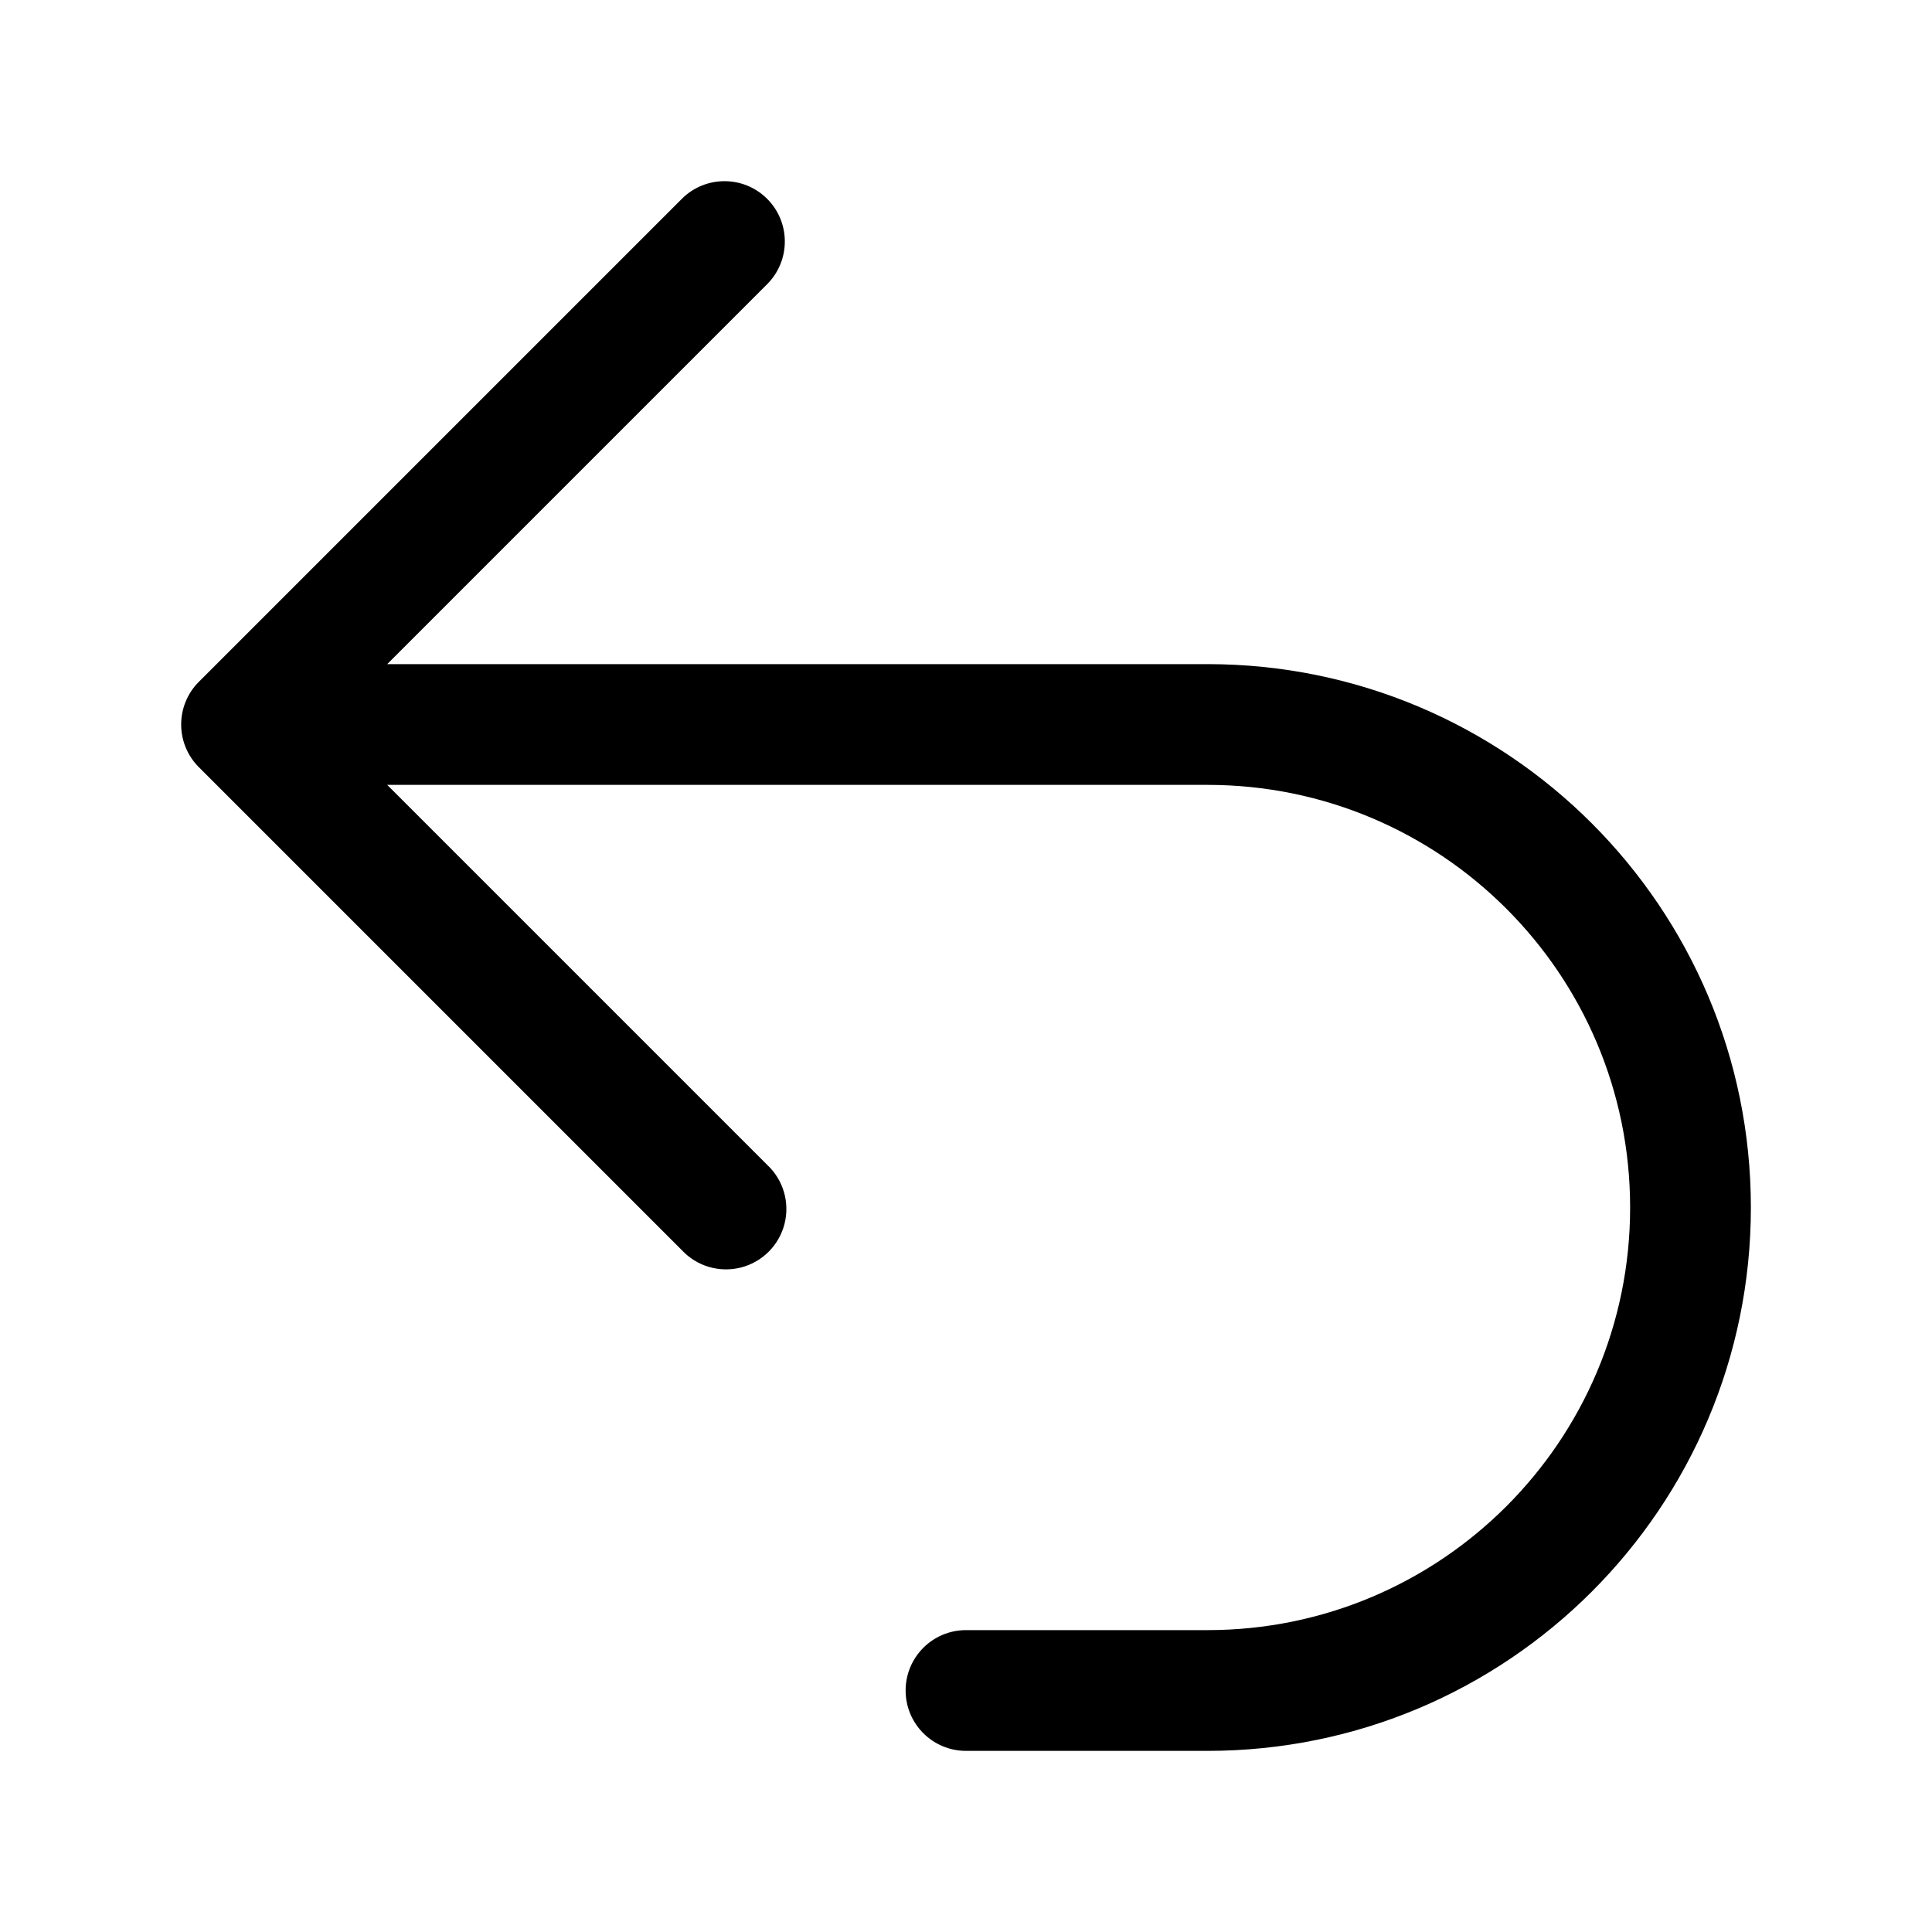
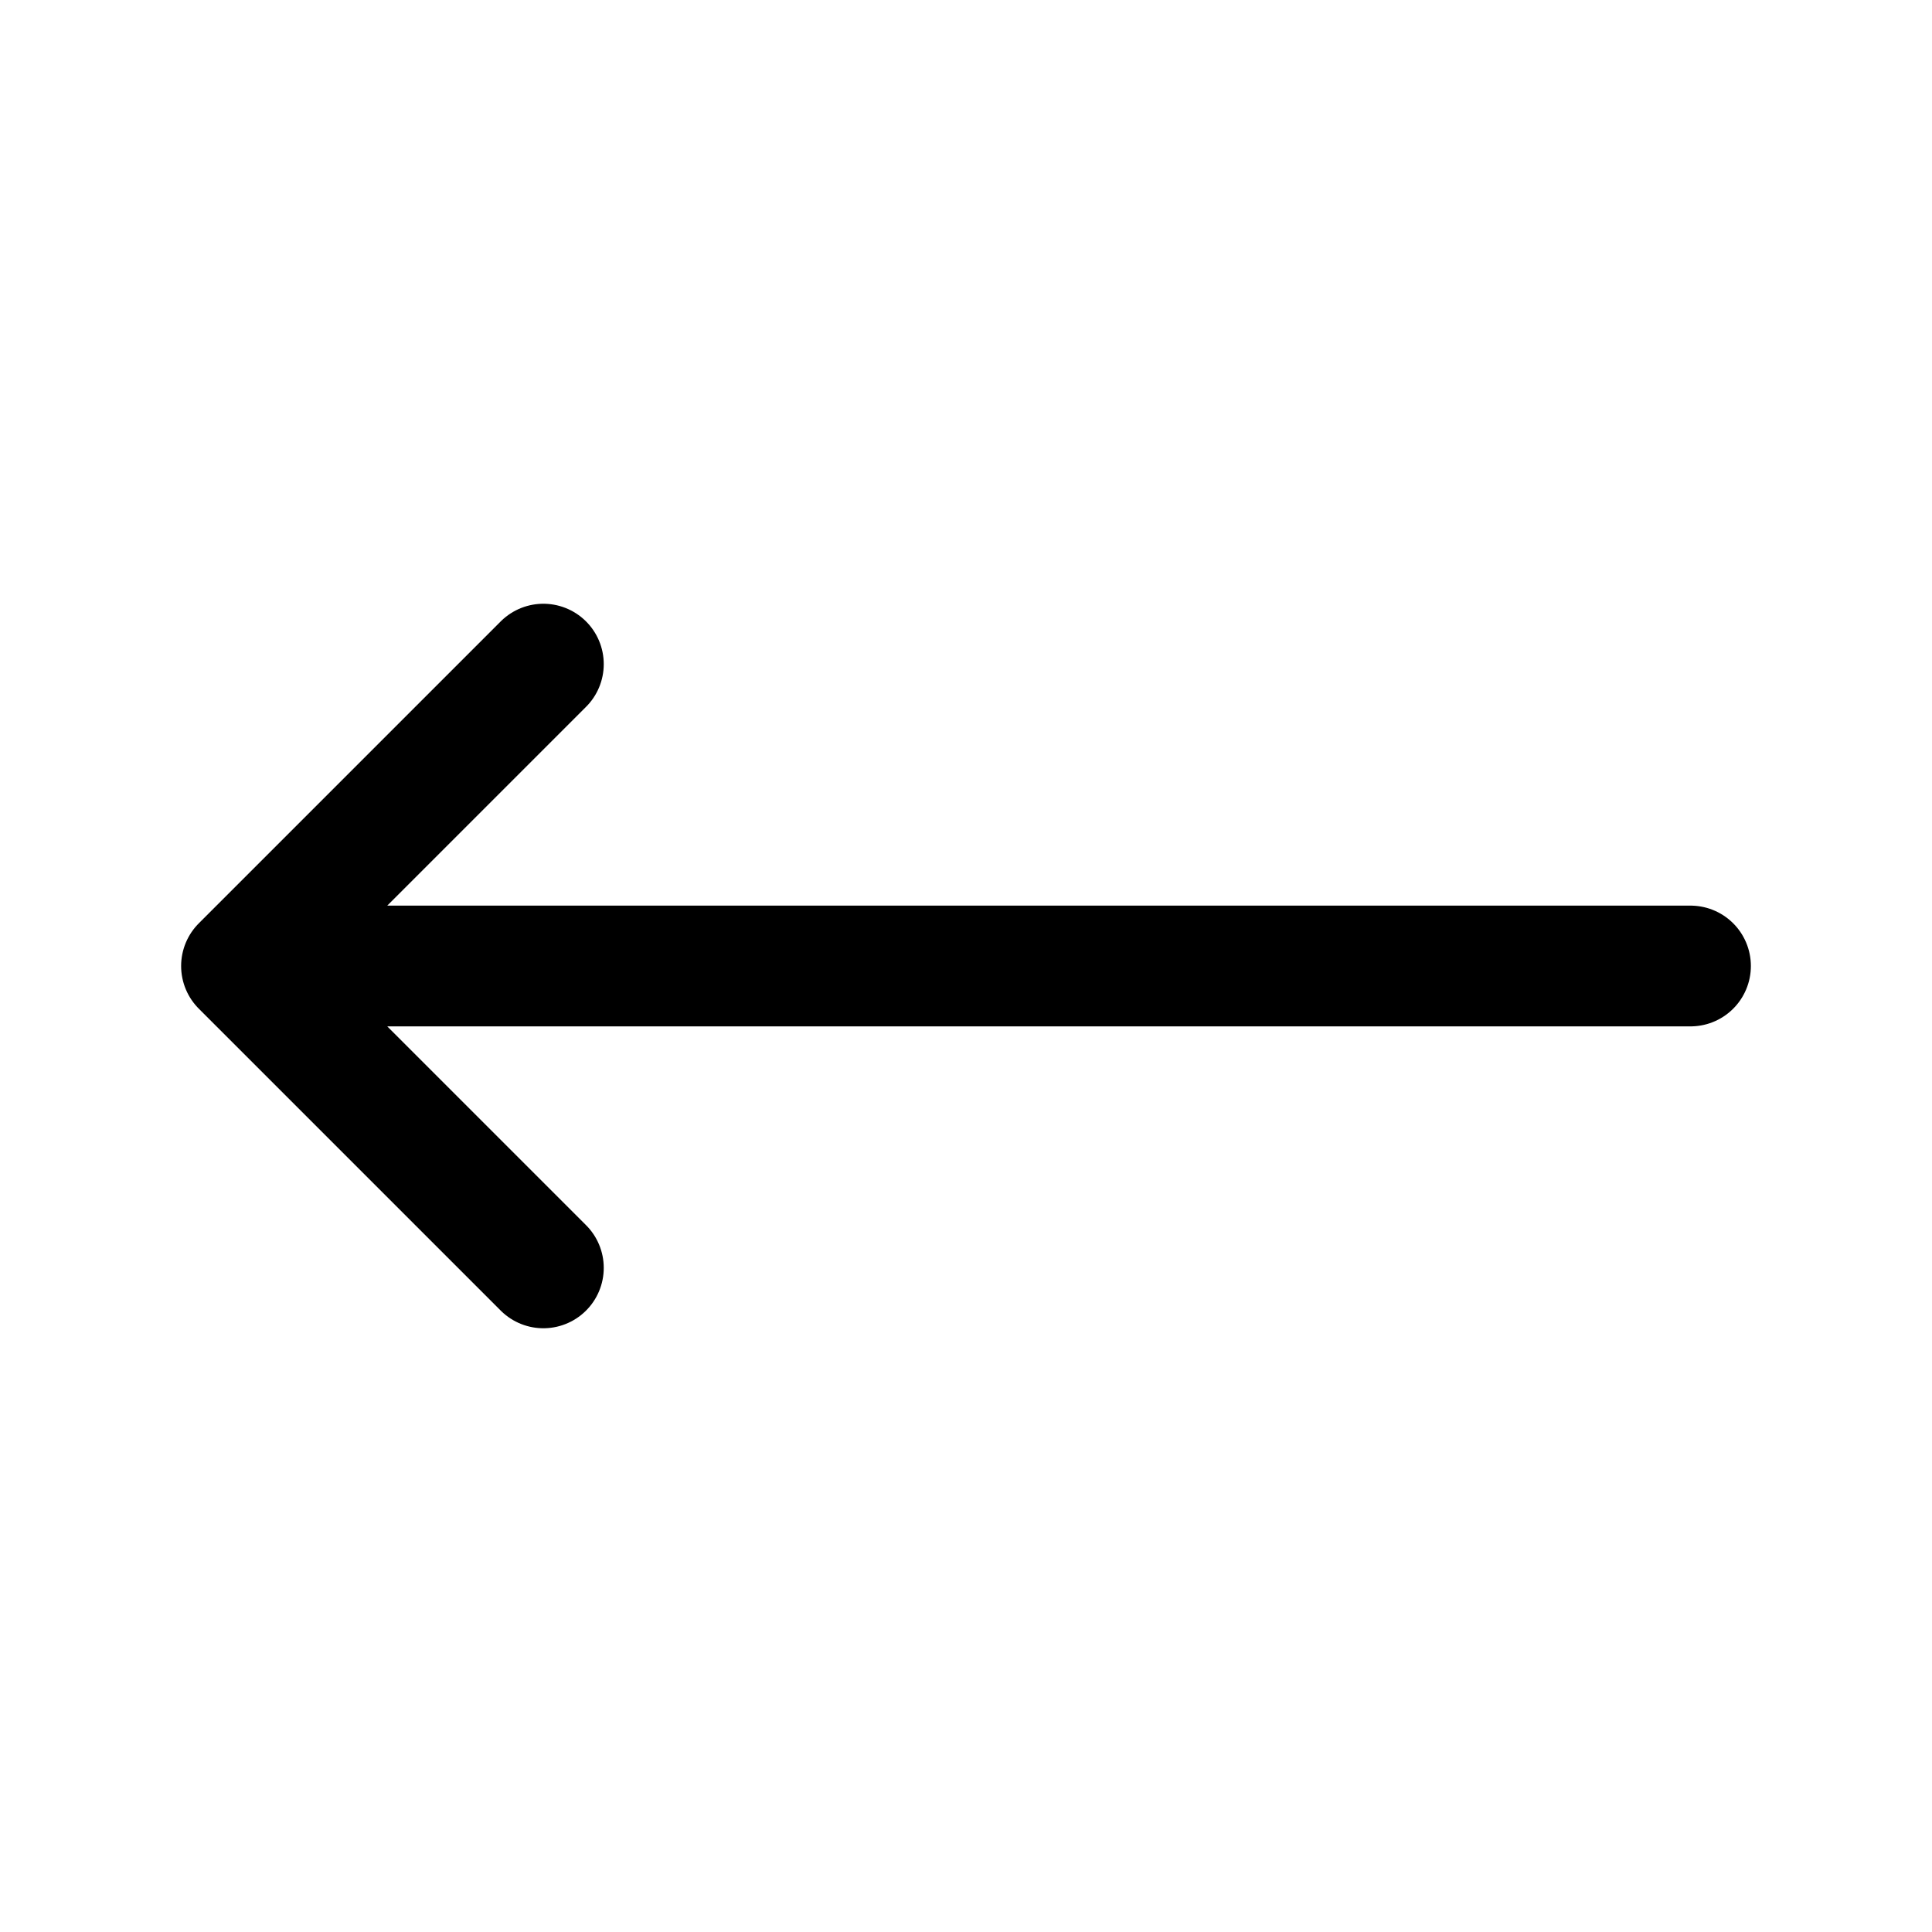
- <svg xmlns="http://www.w3.org/2000/svg" viewBox="0 0 24 24" fill="currentColor" class="w-6 h-6">
-   <path fill-rule="evenodd" d="M9.53 2.47a.75.75 0 0 1 0 1.06L4.81 8.25H15a6.75 6.75 0 0 1 0 13.5h-3a.75.75 0 0 1 0-1.5h3a5.25 5.25 0 1 0 0-10.5H4.81l4.72 4.72a.75.75 0 1 1-1.06 1.06l-6-6a.75.75 0 0 1 0-1.06l6-6a.75.75 0 0 1 1.06 0Z" clip-rule="evenodd" />
+ <svg xmlns="http://www.w3.org/2000/svg" fill="none" viewBox="0 0 24 24" stroke-width="1.5" stroke="currentColor" class="w-6 h-6">
+   <path stroke-linecap="round" stroke-linejoin="round" d="M6.75 15.75 3 12m0 0 3.75-3.75M3 12h18" />
</svg>
